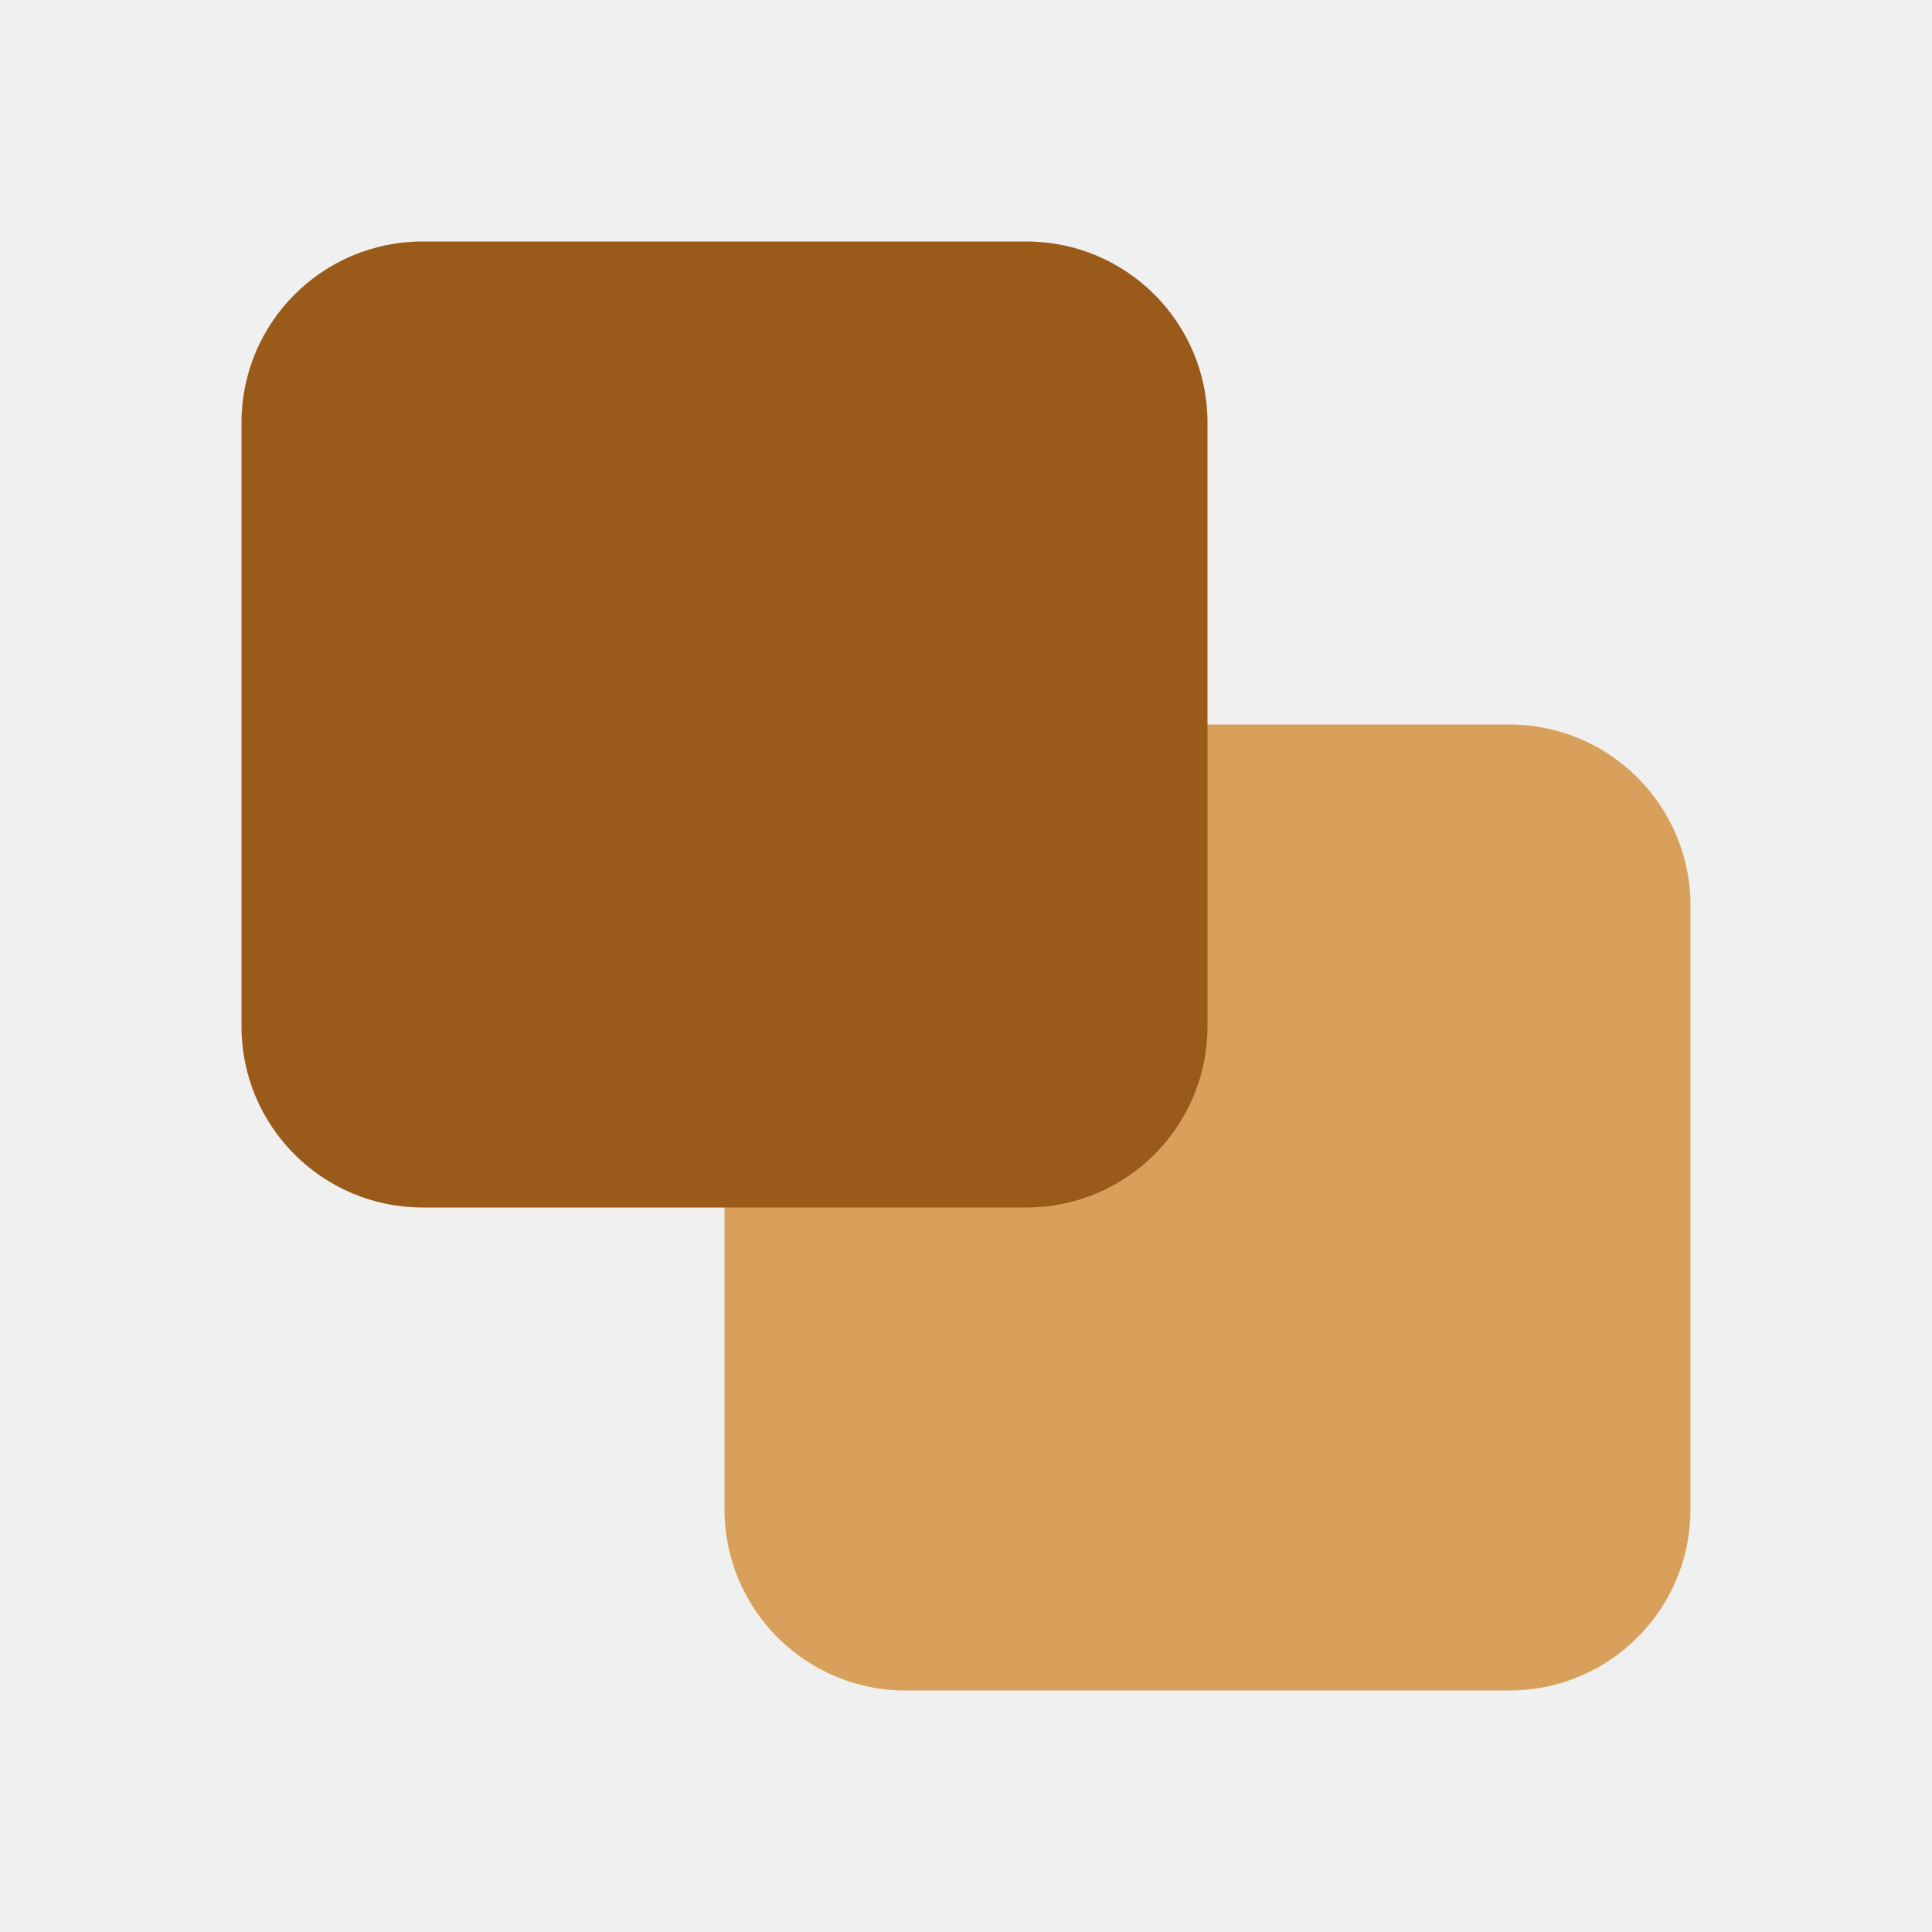
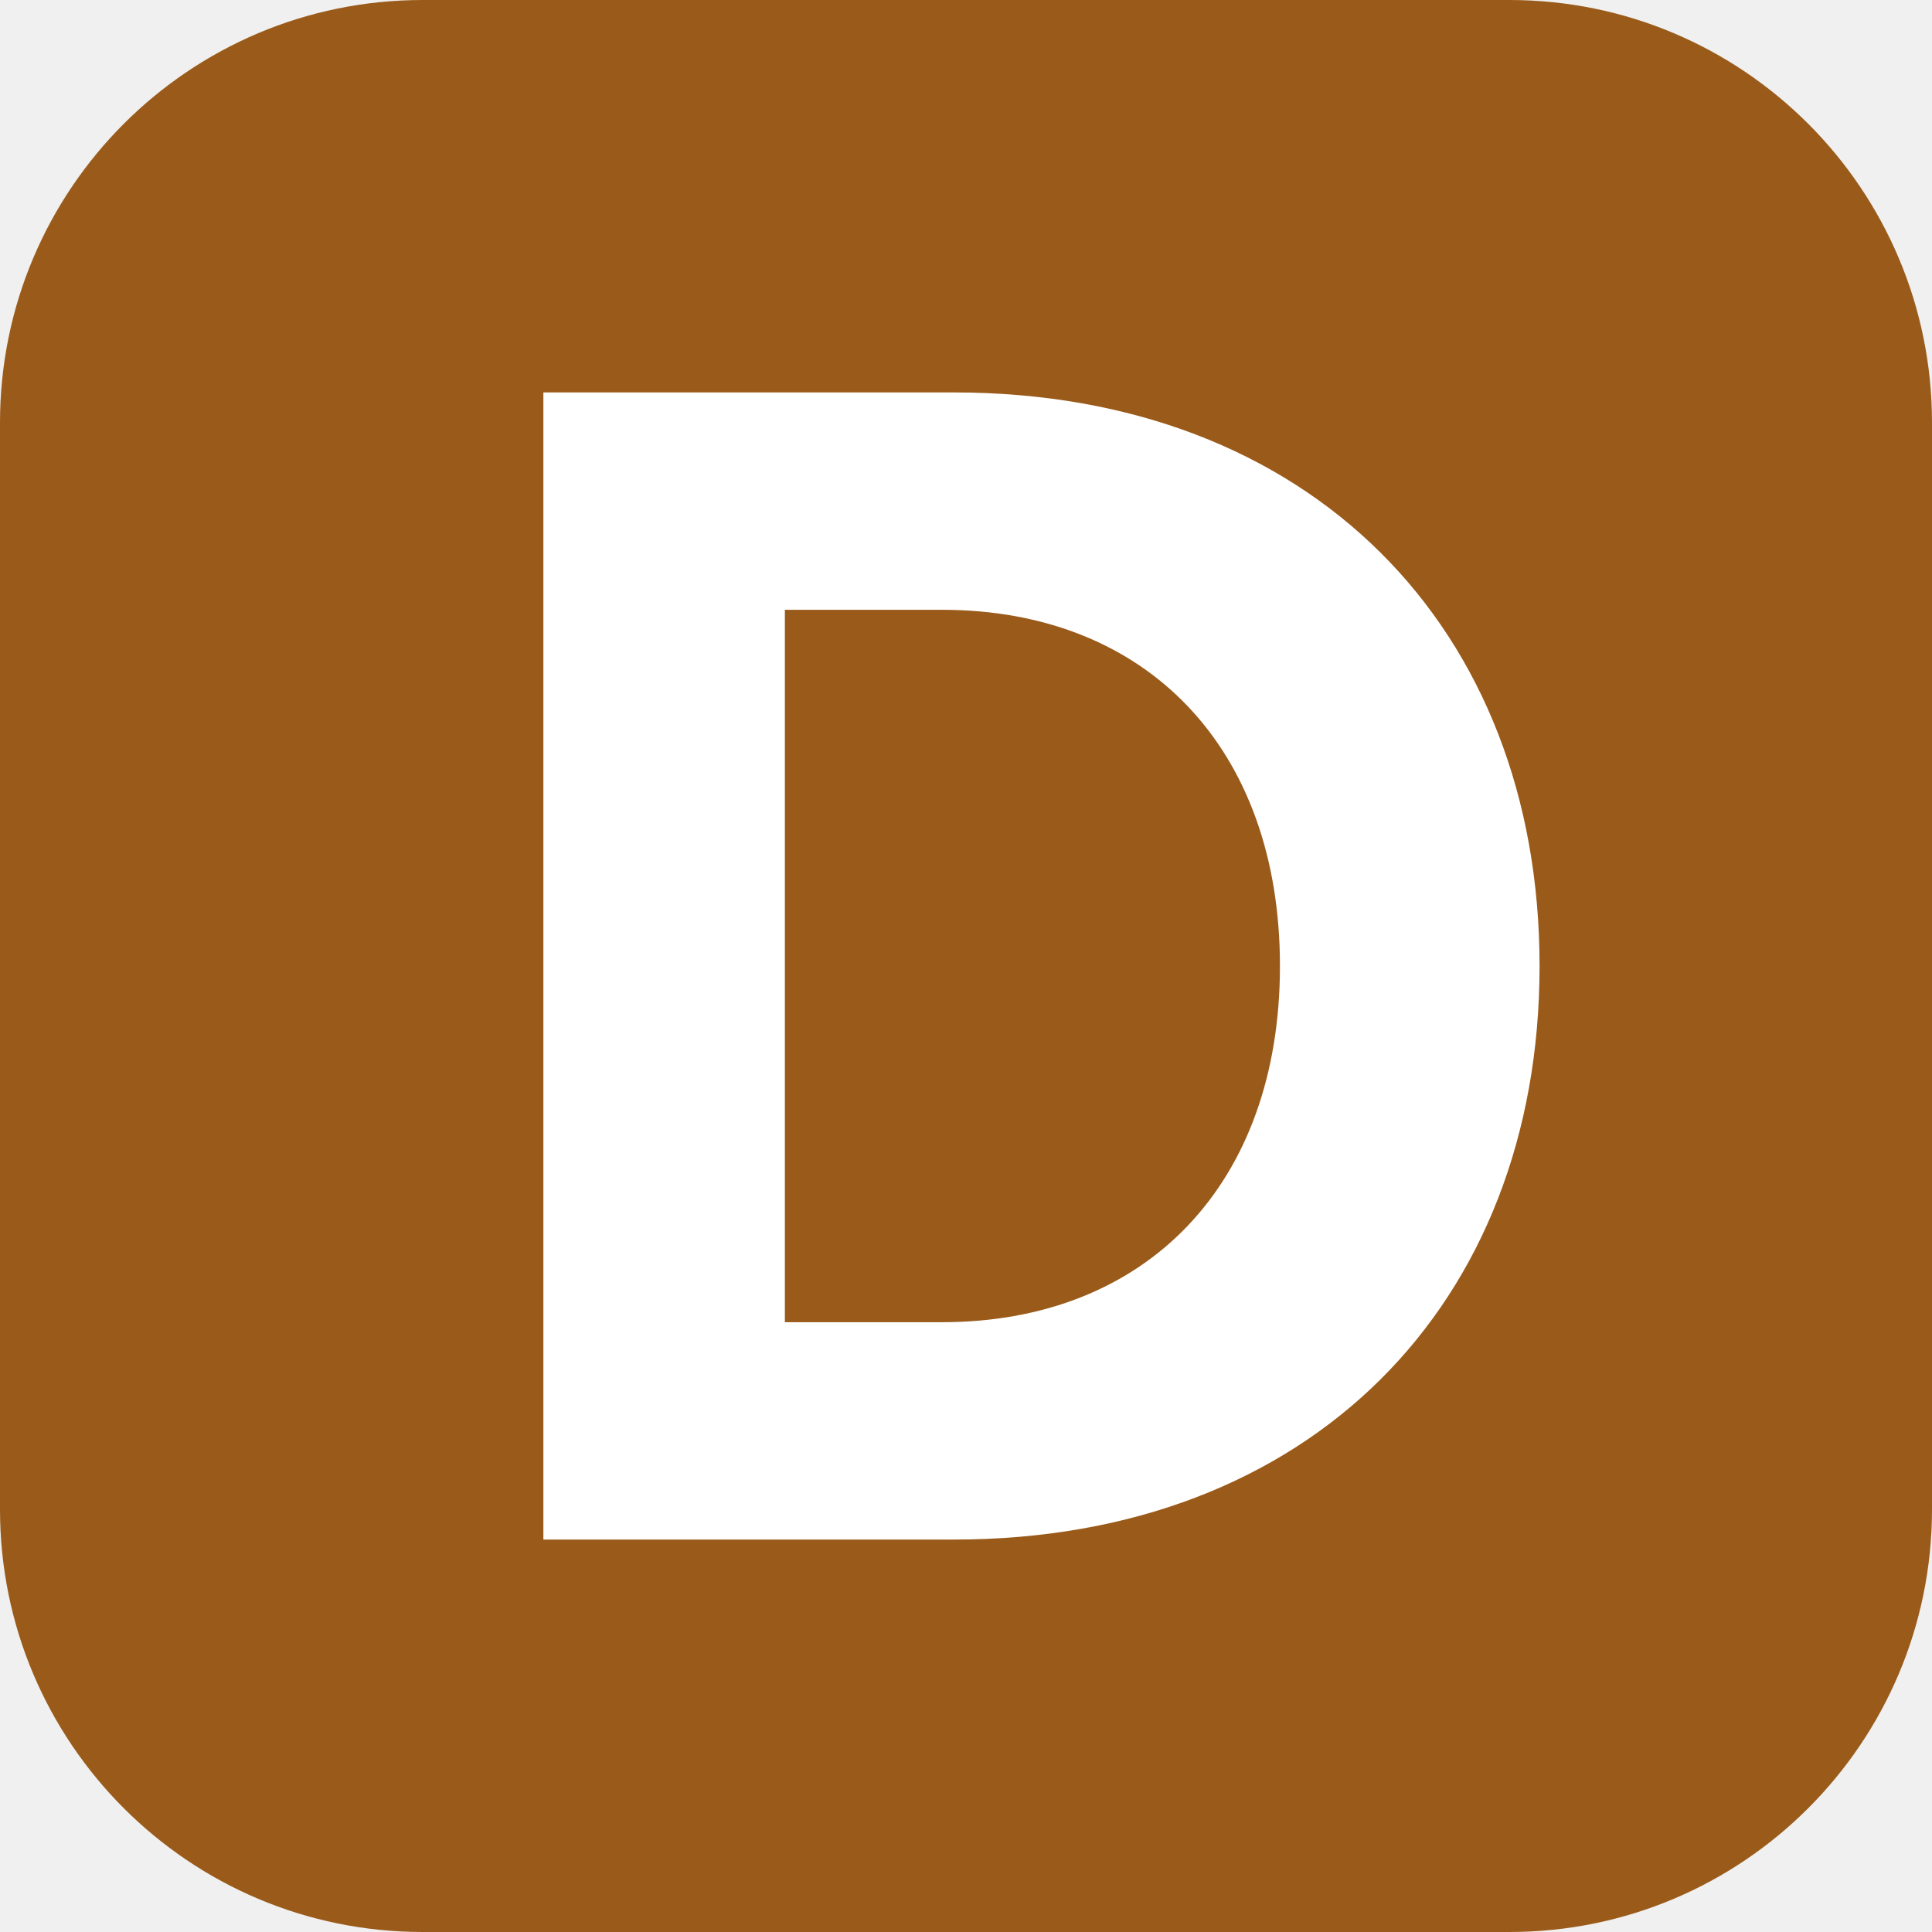
<svg xmlns="http://www.w3.org/2000/svg" viewBox="0 0 32 32">
-   <style>
-     .back { fill: #d9a05b }
-     .front { fill: #9a5b1a }
-     @media (prefers-color-scheme: dark) {
-       .back { fill: #9a5b1a }
-       .front { fill: #d9a05b }
-     }
-   </style>
-   <rect class="back" x="12" y="12" width="16" height="16" rx="3" />
-   <rect class="front" x="4" y="4" width="16" height="16" rx="3" />
+   <rect width="32" height="32" rx="7" fill="#9a5b1a" />
+   <path fill="#ffffff" fill-rule="evenodd" d="M9 6.5h6.8c5.9 0 9.7 3.9 9.7 9.5s-3.8 9.5-9.7 9.5H9zm4 3.6v11.8h2.6c3.4 0 5.6-2.3 5.6-5.9s-2.2-5.9-5.6-5.9z" />
</svg>
